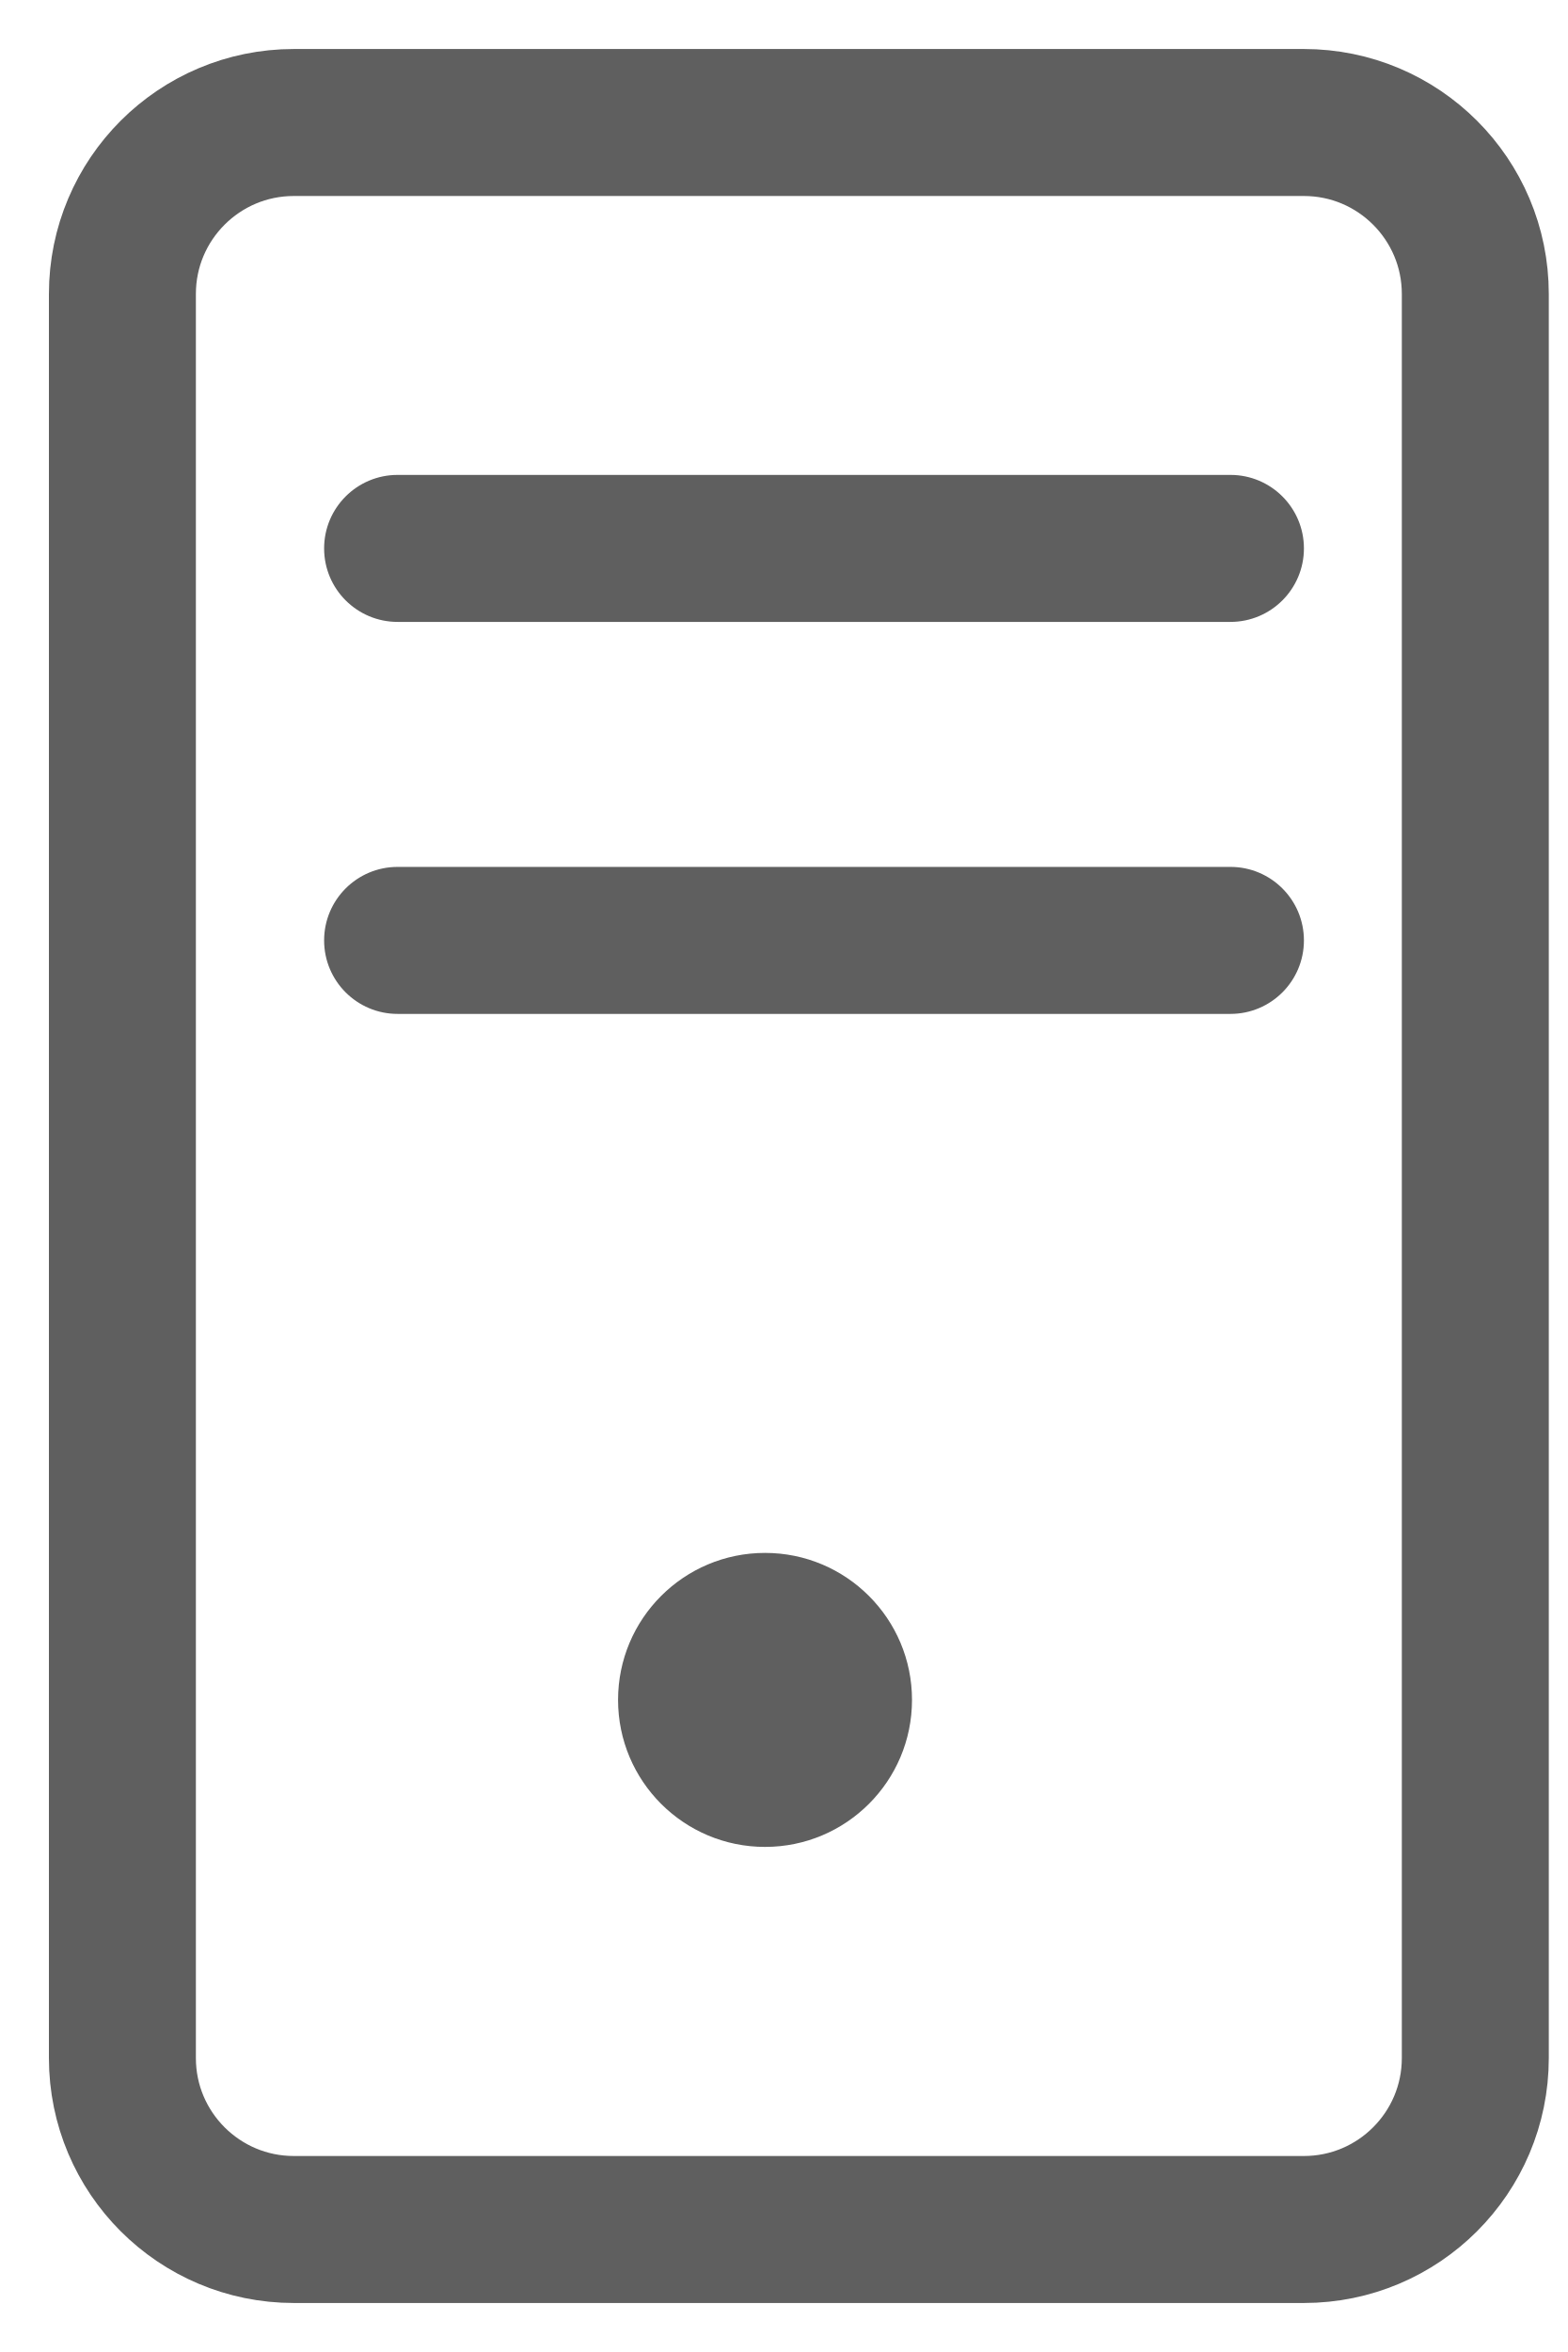
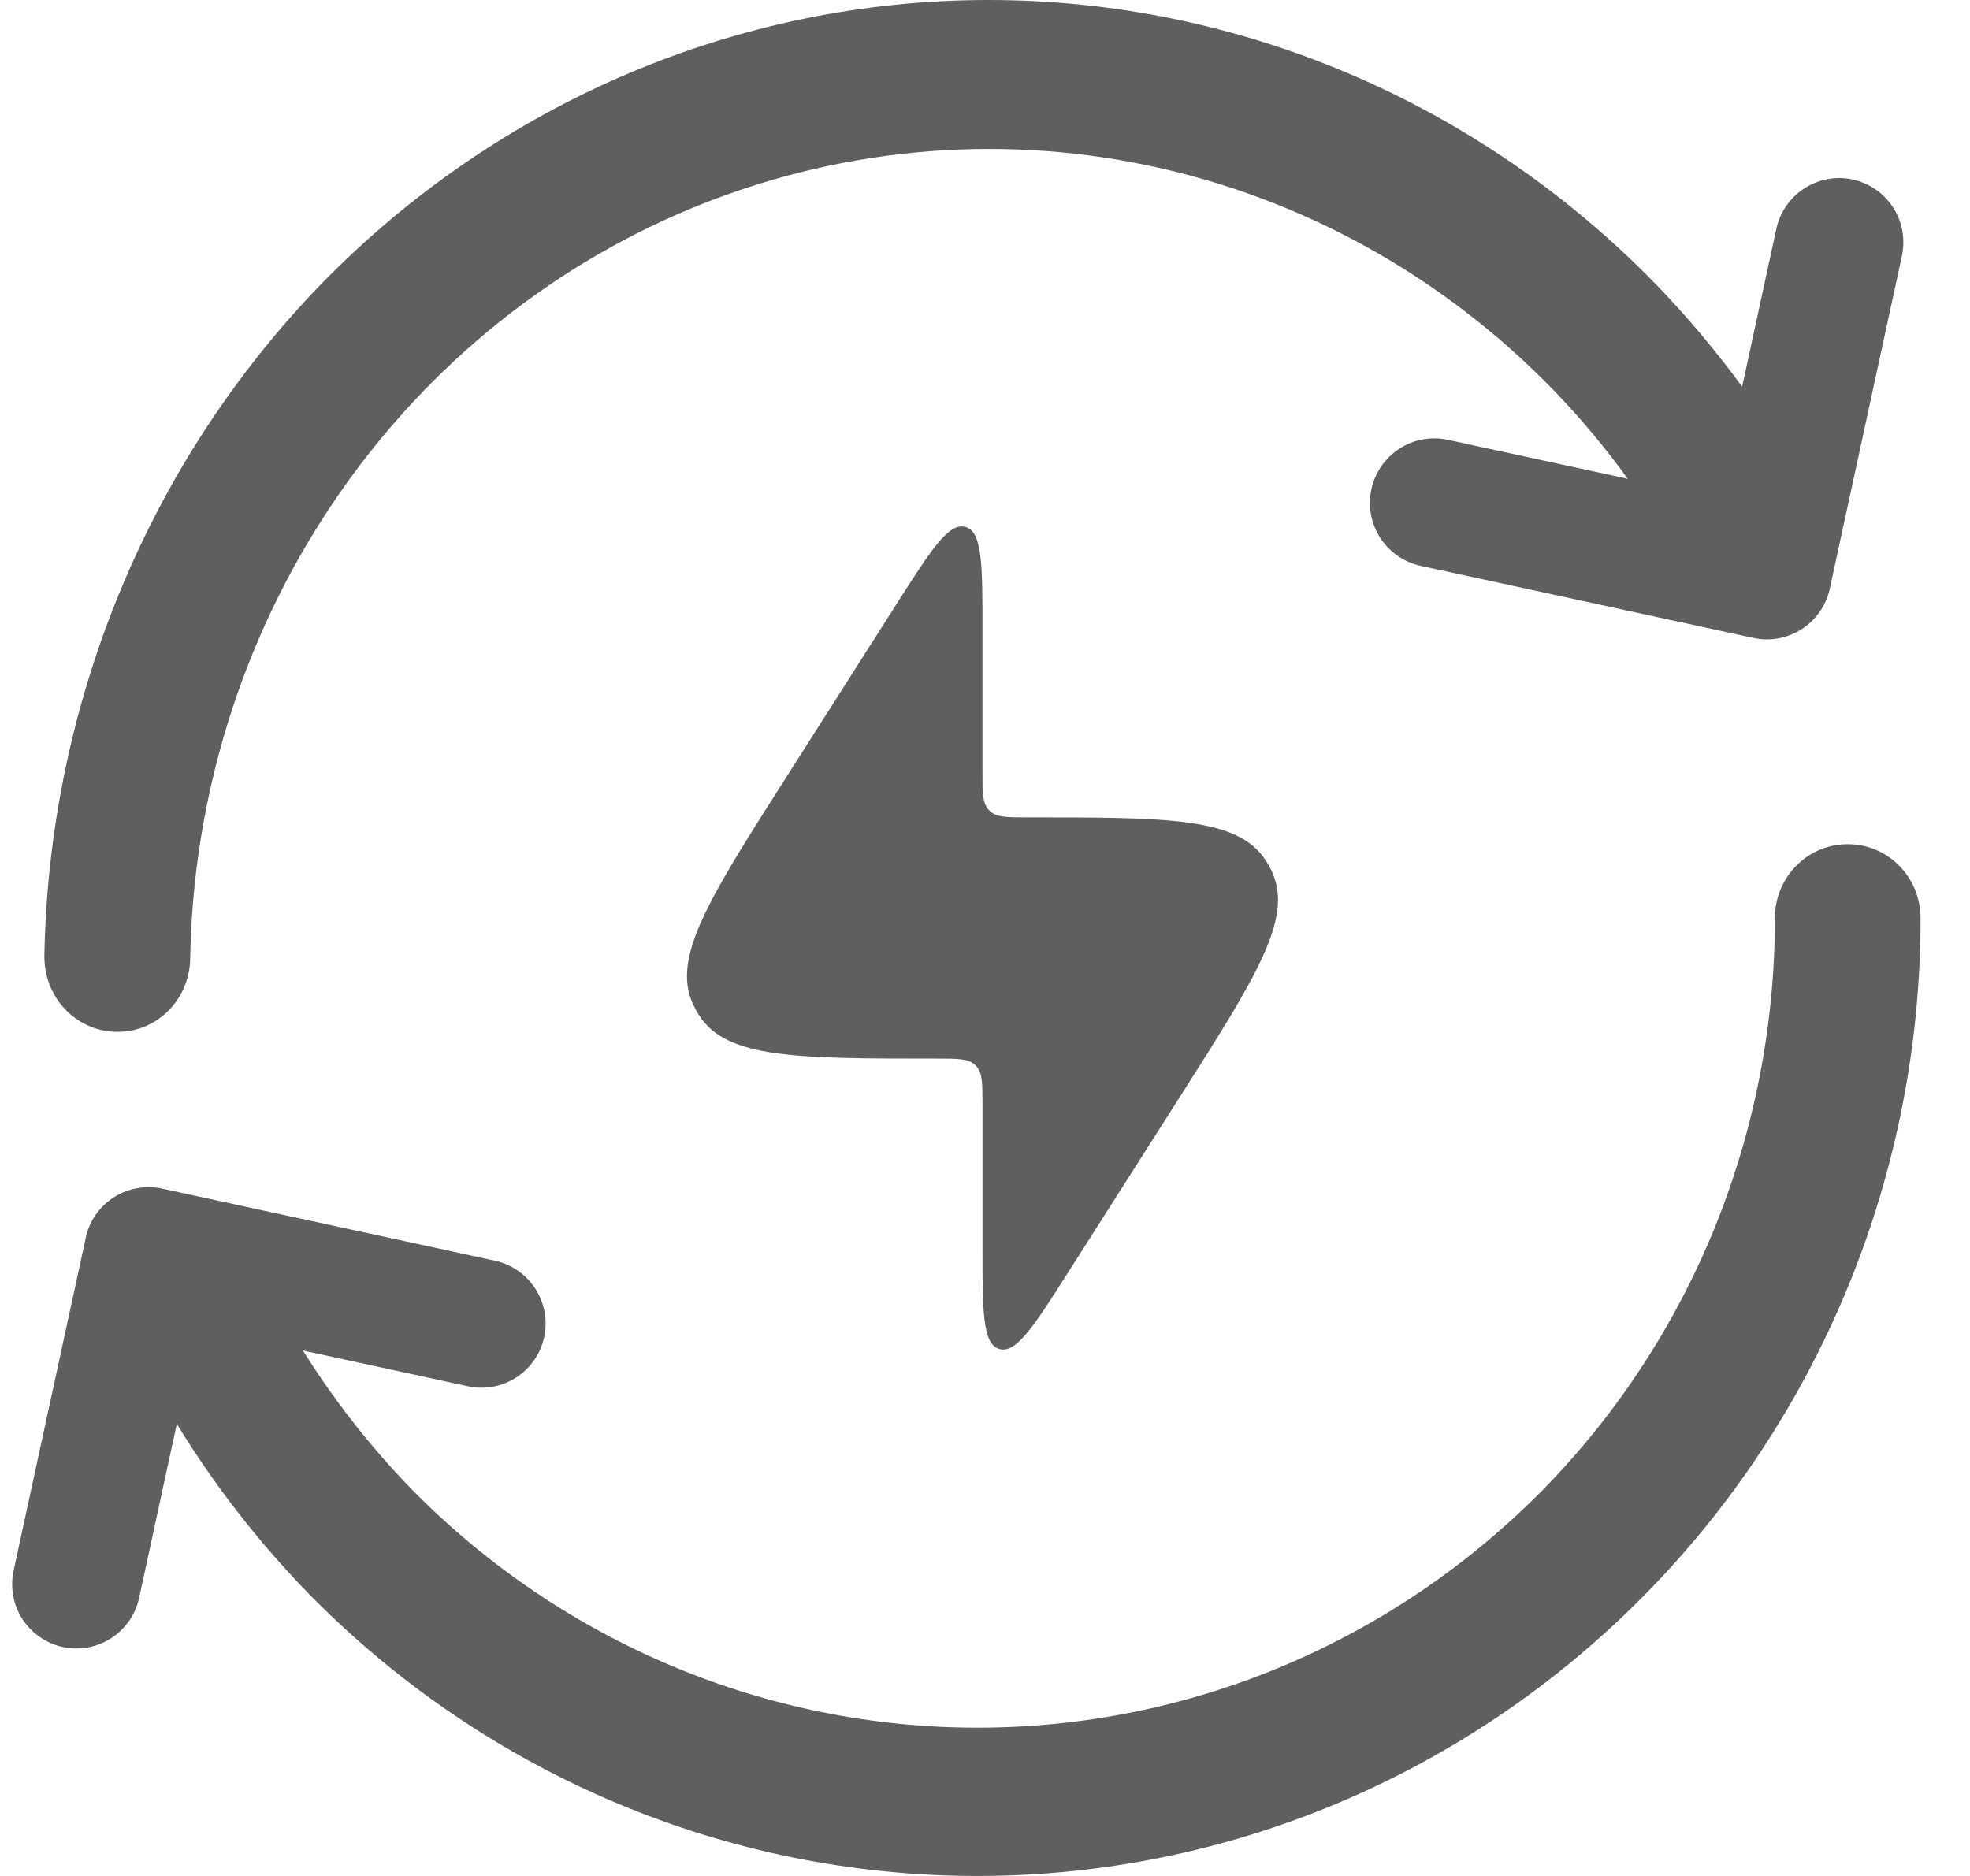
- <svg xmlns="http://www.w3.org/2000/svg" width="16" height="24" viewBox="0 0 16 24" fill="none">
-   <rect x="3.308" y="4.846" width="10" height="1.5" rx="0.75" fill="#5F5F5F" />
-   <rect x="3.308" y="8.846" width="10" height="1.5" rx="0.75" fill="#5F5F5F" />
-   <rect x="15.058" y="22.75" width="13.808" height="21.5" rx="1.75" transform="rotate(-180 15.0576 22.75)" stroke="#5F5F5F" stroke-width="1.5" />
-   <rect x="6.308" y="15.846" width="3" height="3" rx="1.5" fill="#5F5F5F" />
+ <svg xmlns="http://www.w3.org/2000/svg" width="21" height="20" viewBox="0 0 21 20" fill="none">
+   <path d="M10.473 13.283V11.768C10.473 11.55 10.473 11.44 10.409 11.369C10.403 11.362 10.397 11.356 10.39 11.35C10.319 11.286 10.209 11.286 9.99 11.286C8.498 11.286 7.752 11.286 7.456 10.83C7.429 10.789 7.406 10.746 7.385 10.701C7.16 10.207 7.56 9.577 8.361 8.318L9.551 6.449C9.926 5.86 10.113 5.566 10.293 5.618C10.473 5.671 10.473 6.02 10.473 6.717V8.232C10.473 8.451 10.473 8.56 10.537 8.631C10.543 8.638 10.55 8.644 10.556 8.65C10.627 8.714 10.737 8.714 10.956 8.714C12.448 8.714 13.194 8.714 13.49 9.17C13.517 9.211 13.541 9.254 13.561 9.299C13.787 9.793 13.386 10.423 12.585 11.682L11.395 13.551C11.021 14.14 10.833 14.434 10.653 14.382C10.473 14.329 10.473 13.98 10.473 13.283Z" fill="#5F5F5F" />
+   <path fill-rule="evenodd" clip-rule="evenodd" d="M19.7 9C19.905 9 20.102 9.083 20.247 9.231C20.392 9.379 20.473 9.579 20.473 9.788C20.474 11.128 20.214 12.456 19.71 13.693C19.205 14.931 18.466 16.055 17.534 17.001C15.645 18.921 13.086 20 10.417 20C7.749 20 5.19 18.921 3.301 17.001C2.624 16.308 2.047 15.52 1.587 14.662C1.532 14.571 1.497 14.471 1.481 14.366C1.466 14.261 1.472 14.154 1.498 14.051C1.525 13.949 1.571 13.853 1.635 13.769C1.698 13.685 1.778 13.615 1.869 13.563C1.96 13.511 2.06 13.479 2.163 13.467C2.267 13.456 2.372 13.466 2.471 13.497C2.571 13.527 2.663 13.578 2.743 13.646C2.823 13.714 2.888 13.798 2.936 13.893C3.328 14.623 3.82 15.294 4.396 15.885C5.996 17.508 8.162 18.419 10.42 18.419C12.678 18.419 14.844 17.508 16.445 15.885C17.23 15.085 17.854 14.134 18.279 13.088C18.703 12.042 18.921 10.92 18.92 9.788C18.92 9.684 18.94 9.581 18.979 9.485C19.019 9.389 19.076 9.302 19.149 9.229C19.221 9.155 19.307 9.097 19.402 9.058C19.496 9.019 19.598 8.999 19.7 9Z" fill="#5F5F5F" />
+   <path fill-rule="evenodd" clip-rule="evenodd" d="M16.565 4.164C15.382 2.943 13.877 2.108 12.238 1.764C10.598 1.42 8.897 1.583 7.346 2.231C5.795 2.879 4.464 3.984 3.518 5.408C2.572 6.832 2.053 8.513 2.027 10.239C2.019 10.448 1.931 10.646 1.782 10.788C1.634 10.93 1.437 11.007 1.235 11C1.133 10.998 1.033 10.976 0.939 10.934C0.846 10.892 0.762 10.832 0.691 10.757C0.62 10.681 0.565 10.592 0.527 10.495C0.49 10.397 0.472 10.293 0.473 10.188C0.523 7.5 1.579 4.936 3.419 3.033C5.31 1.091 7.869 0 10.537 0C13.205 0 15.764 1.091 17.654 3.033C18.333 3.736 18.912 4.534 19.375 5.403C19.425 5.495 19.456 5.596 19.468 5.701C19.48 5.805 19.471 5.911 19.444 6.012C19.416 6.113 19.369 6.208 19.305 6.29C19.242 6.373 19.164 6.441 19.075 6.493C18.986 6.544 18.888 6.576 18.787 6.589C18.686 6.601 18.583 6.592 18.485 6.563C18.387 6.535 18.296 6.486 18.216 6.421C18.136 6.356 18.069 6.275 18.02 6.183C17.631 5.441 17.141 4.761 16.565 4.164Z" fill="#5F5F5F" />
+   <path fill-rule="evenodd" clip-rule="evenodd" d="M19.75 1.914C19.928 1.953 20.082 2.06 20.181 2.213C20.279 2.366 20.312 2.552 20.274 2.73L19.502 6.291C19.46 6.465 19.351 6.616 19.2 6.711C19.048 6.806 18.866 6.839 18.691 6.801L15.143 6.032C14.965 5.993 14.81 5.885 14.712 5.732C14.614 5.579 14.58 5.393 14.619 5.215C14.658 5.037 14.765 4.882 14.918 4.783C15.071 4.684 15.256 4.651 15.434 4.689L18.313 5.313L18.939 2.424C18.981 2.25 19.09 2.099 19.241 2.004C19.393 1.908 19.576 1.876 19.75 1.914Z" fill="#5F5F5F" />
+   <path fill-rule="evenodd" clip-rule="evenodd" d="M0.92 13.17C0.964 12.998 1.073 12.851 1.224 12.758C1.375 12.665 1.555 12.635 1.728 12.672L5.277 13.441C5.454 13.48 5.609 13.587 5.707 13.74C5.806 13.893 5.839 14.078 5.801 14.255C5.762 14.433 5.655 14.588 5.502 14.686C5.35 14.784 5.164 14.818 4.987 14.779L2.107 14.155L1.483 17.035C1.445 17.212 1.337 17.367 1.185 17.465C1.032 17.564 0.847 17.597 0.669 17.559C0.492 17.52 0.337 17.413 0.238 17.26C0.14 17.108 0.107 16.922 0.145 16.745L0.92 13.17Z" fill="#5F5F5F" />
</svg>
